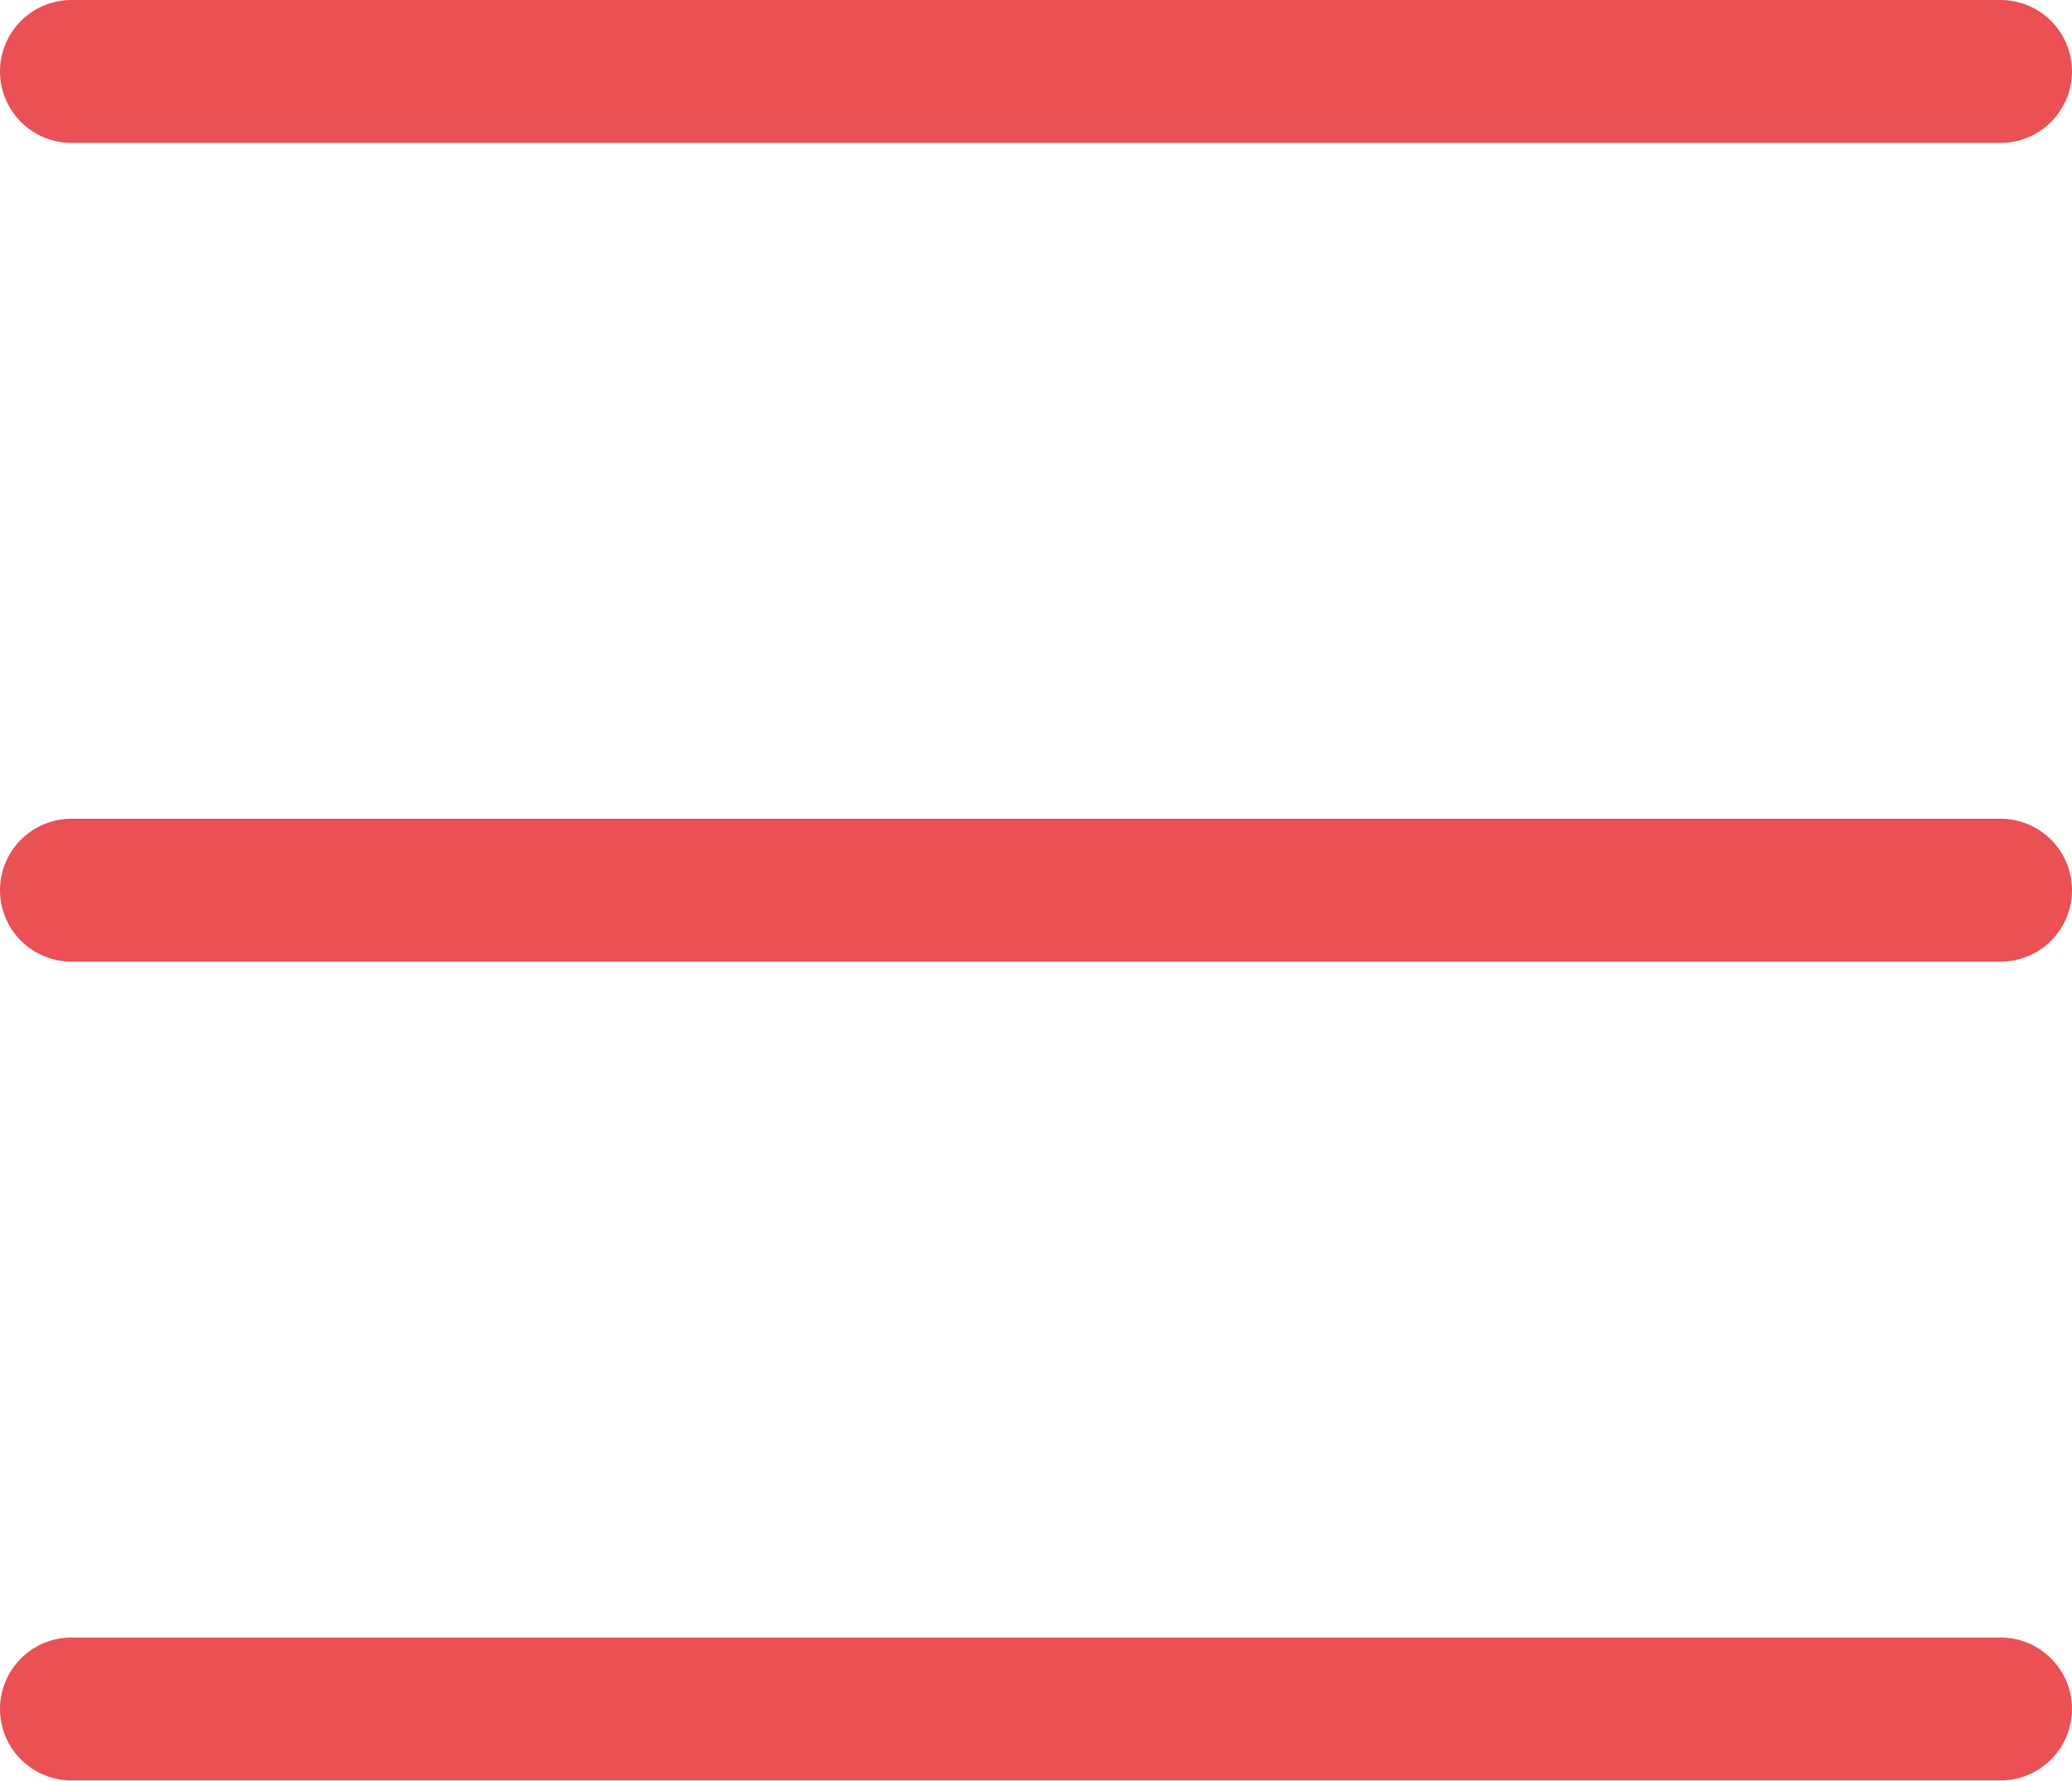
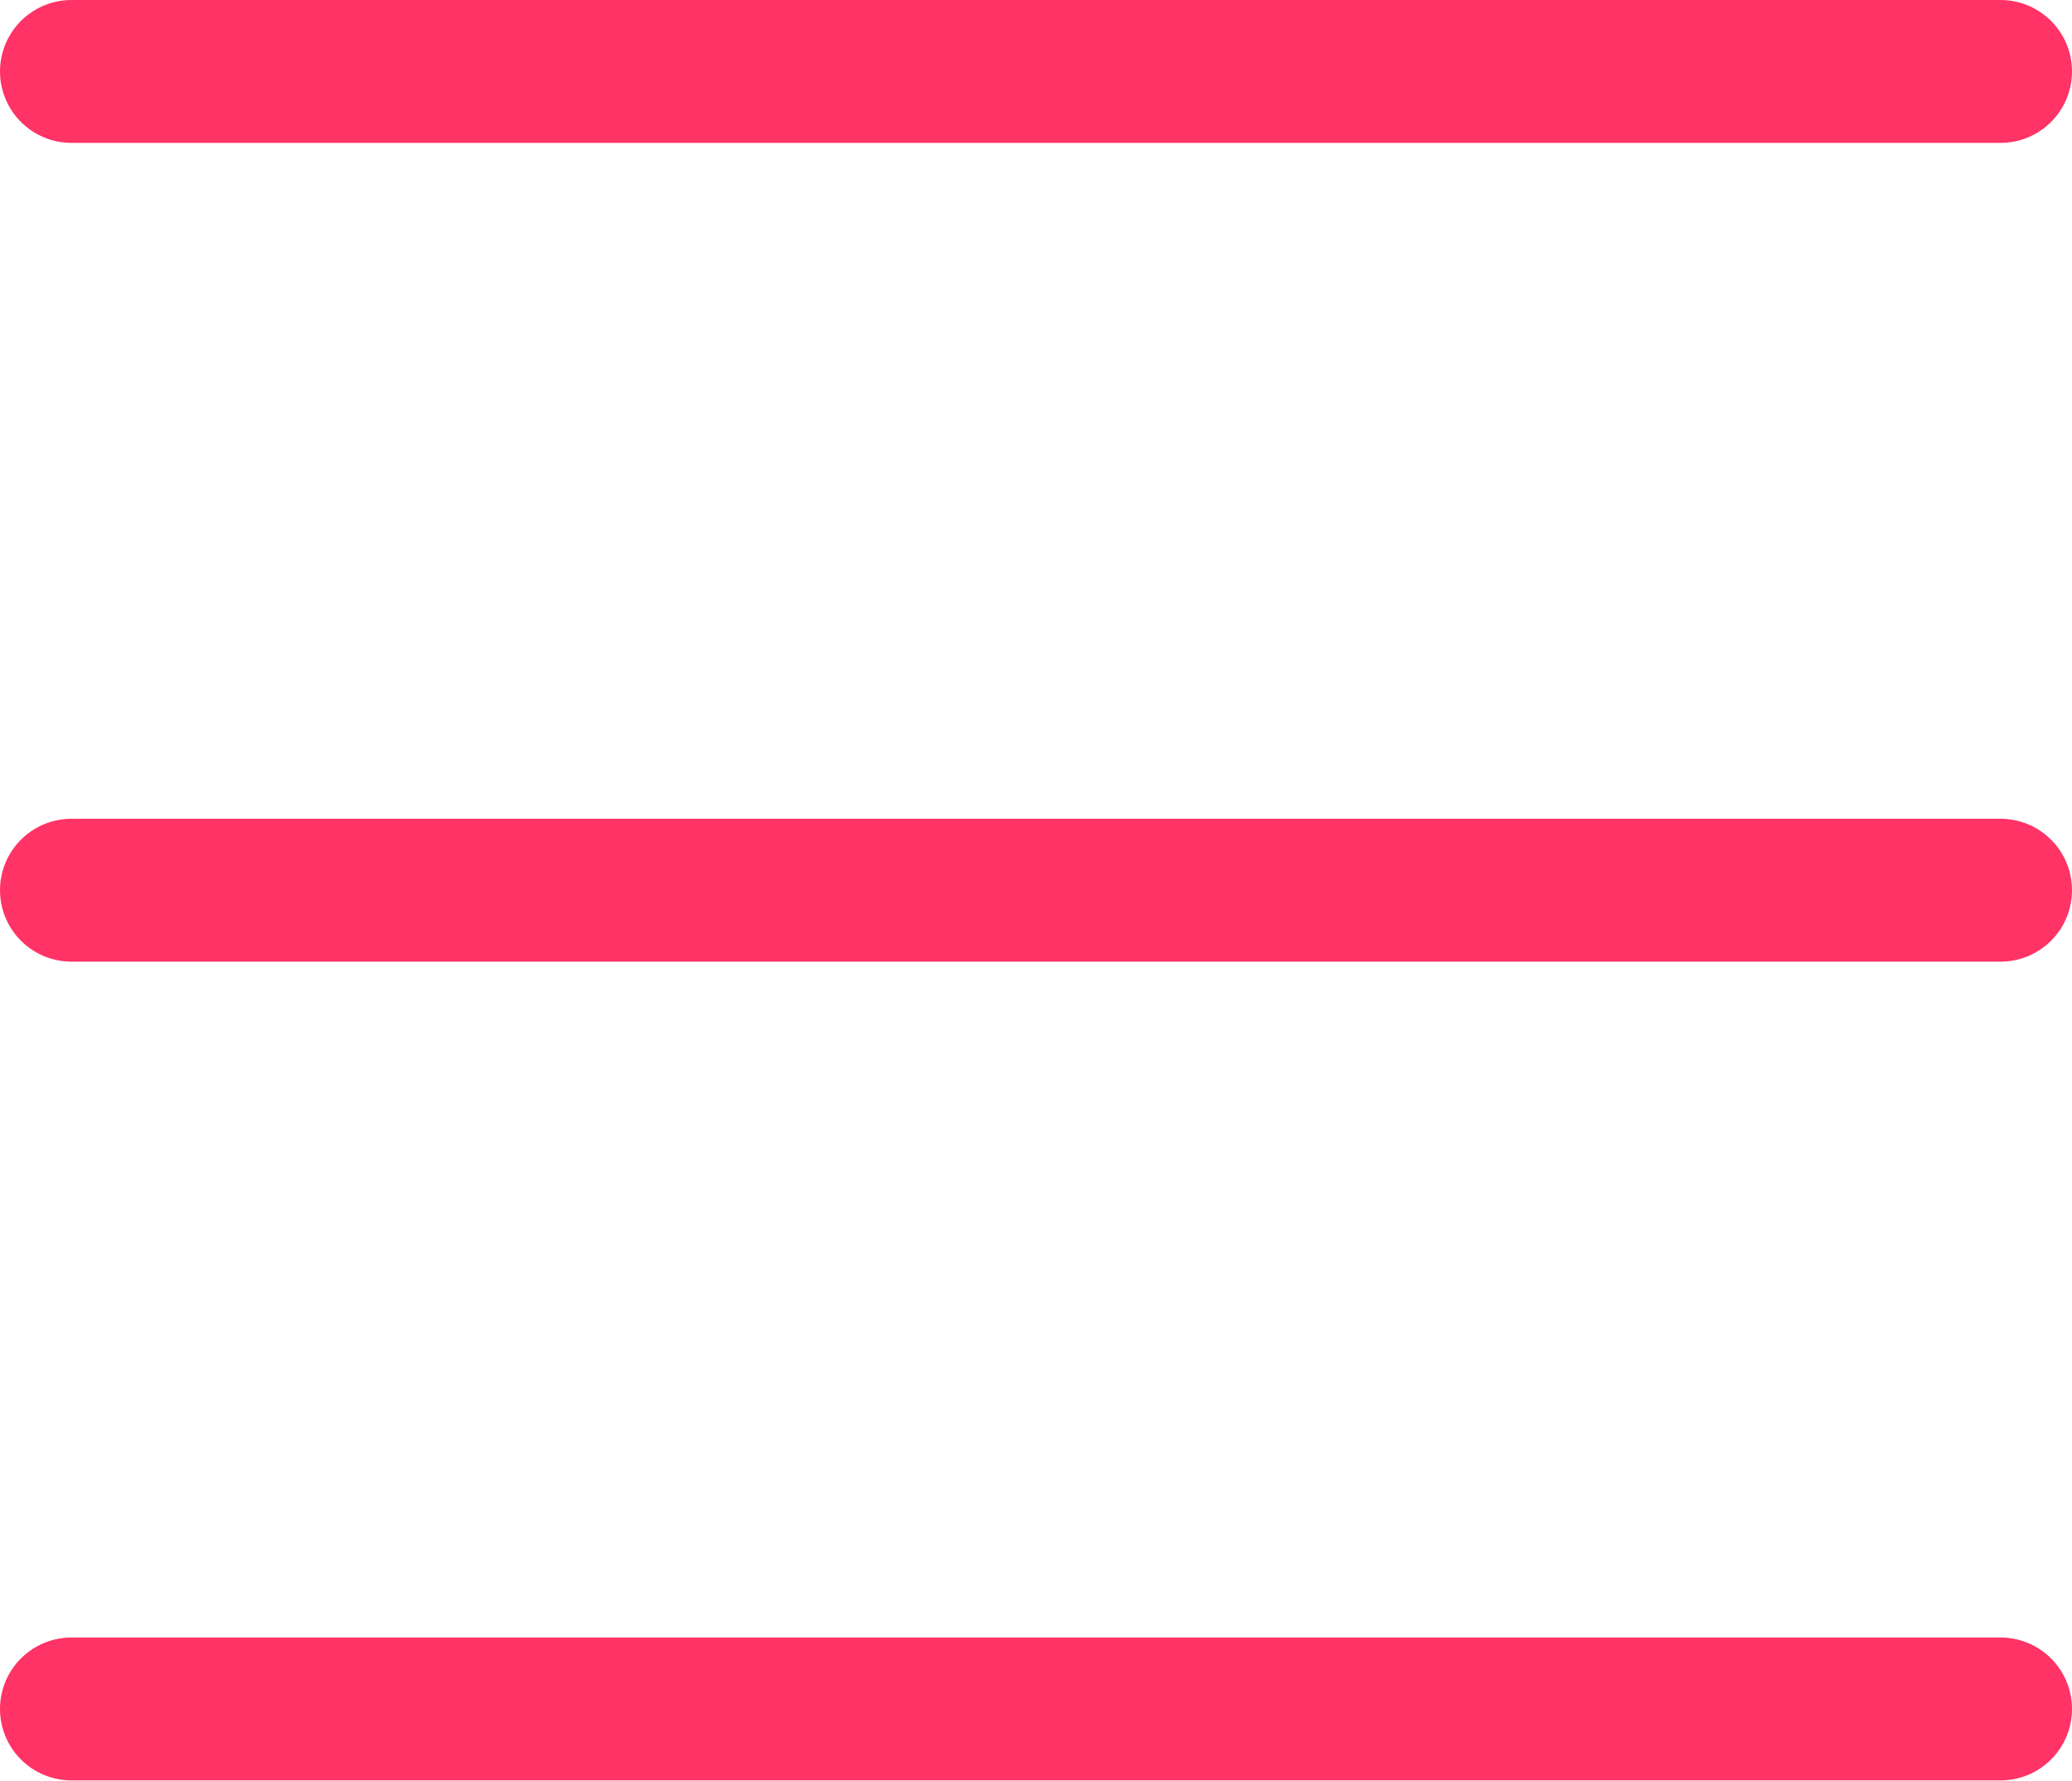
<svg xmlns="http://www.w3.org/2000/svg" id="Layer_4" data-name="Layer 4" viewBox="0 0 14.5 12.46">
  <defs>
-     <style>.cls-1{fill:none;stroke:#eb5054;stroke-linecap:round;stroke-linejoin:round;}</style>
+     <style>.cls-1{fill:none;stroke:#FF3366;stroke-linecap:round;stroke-linejoin:round;}</style>
  </defs>
  <line class="cls-1" x1="0.5" y1="6.23" x2="14" y2="6.23" />
  <line class="cls-1" x1="0.5" y1="11.96" x2="14" y2="11.96" />
  <line class="cls-1" x1="0.5" y1="0.5" x2="14" y2="0.5" />
</svg>
